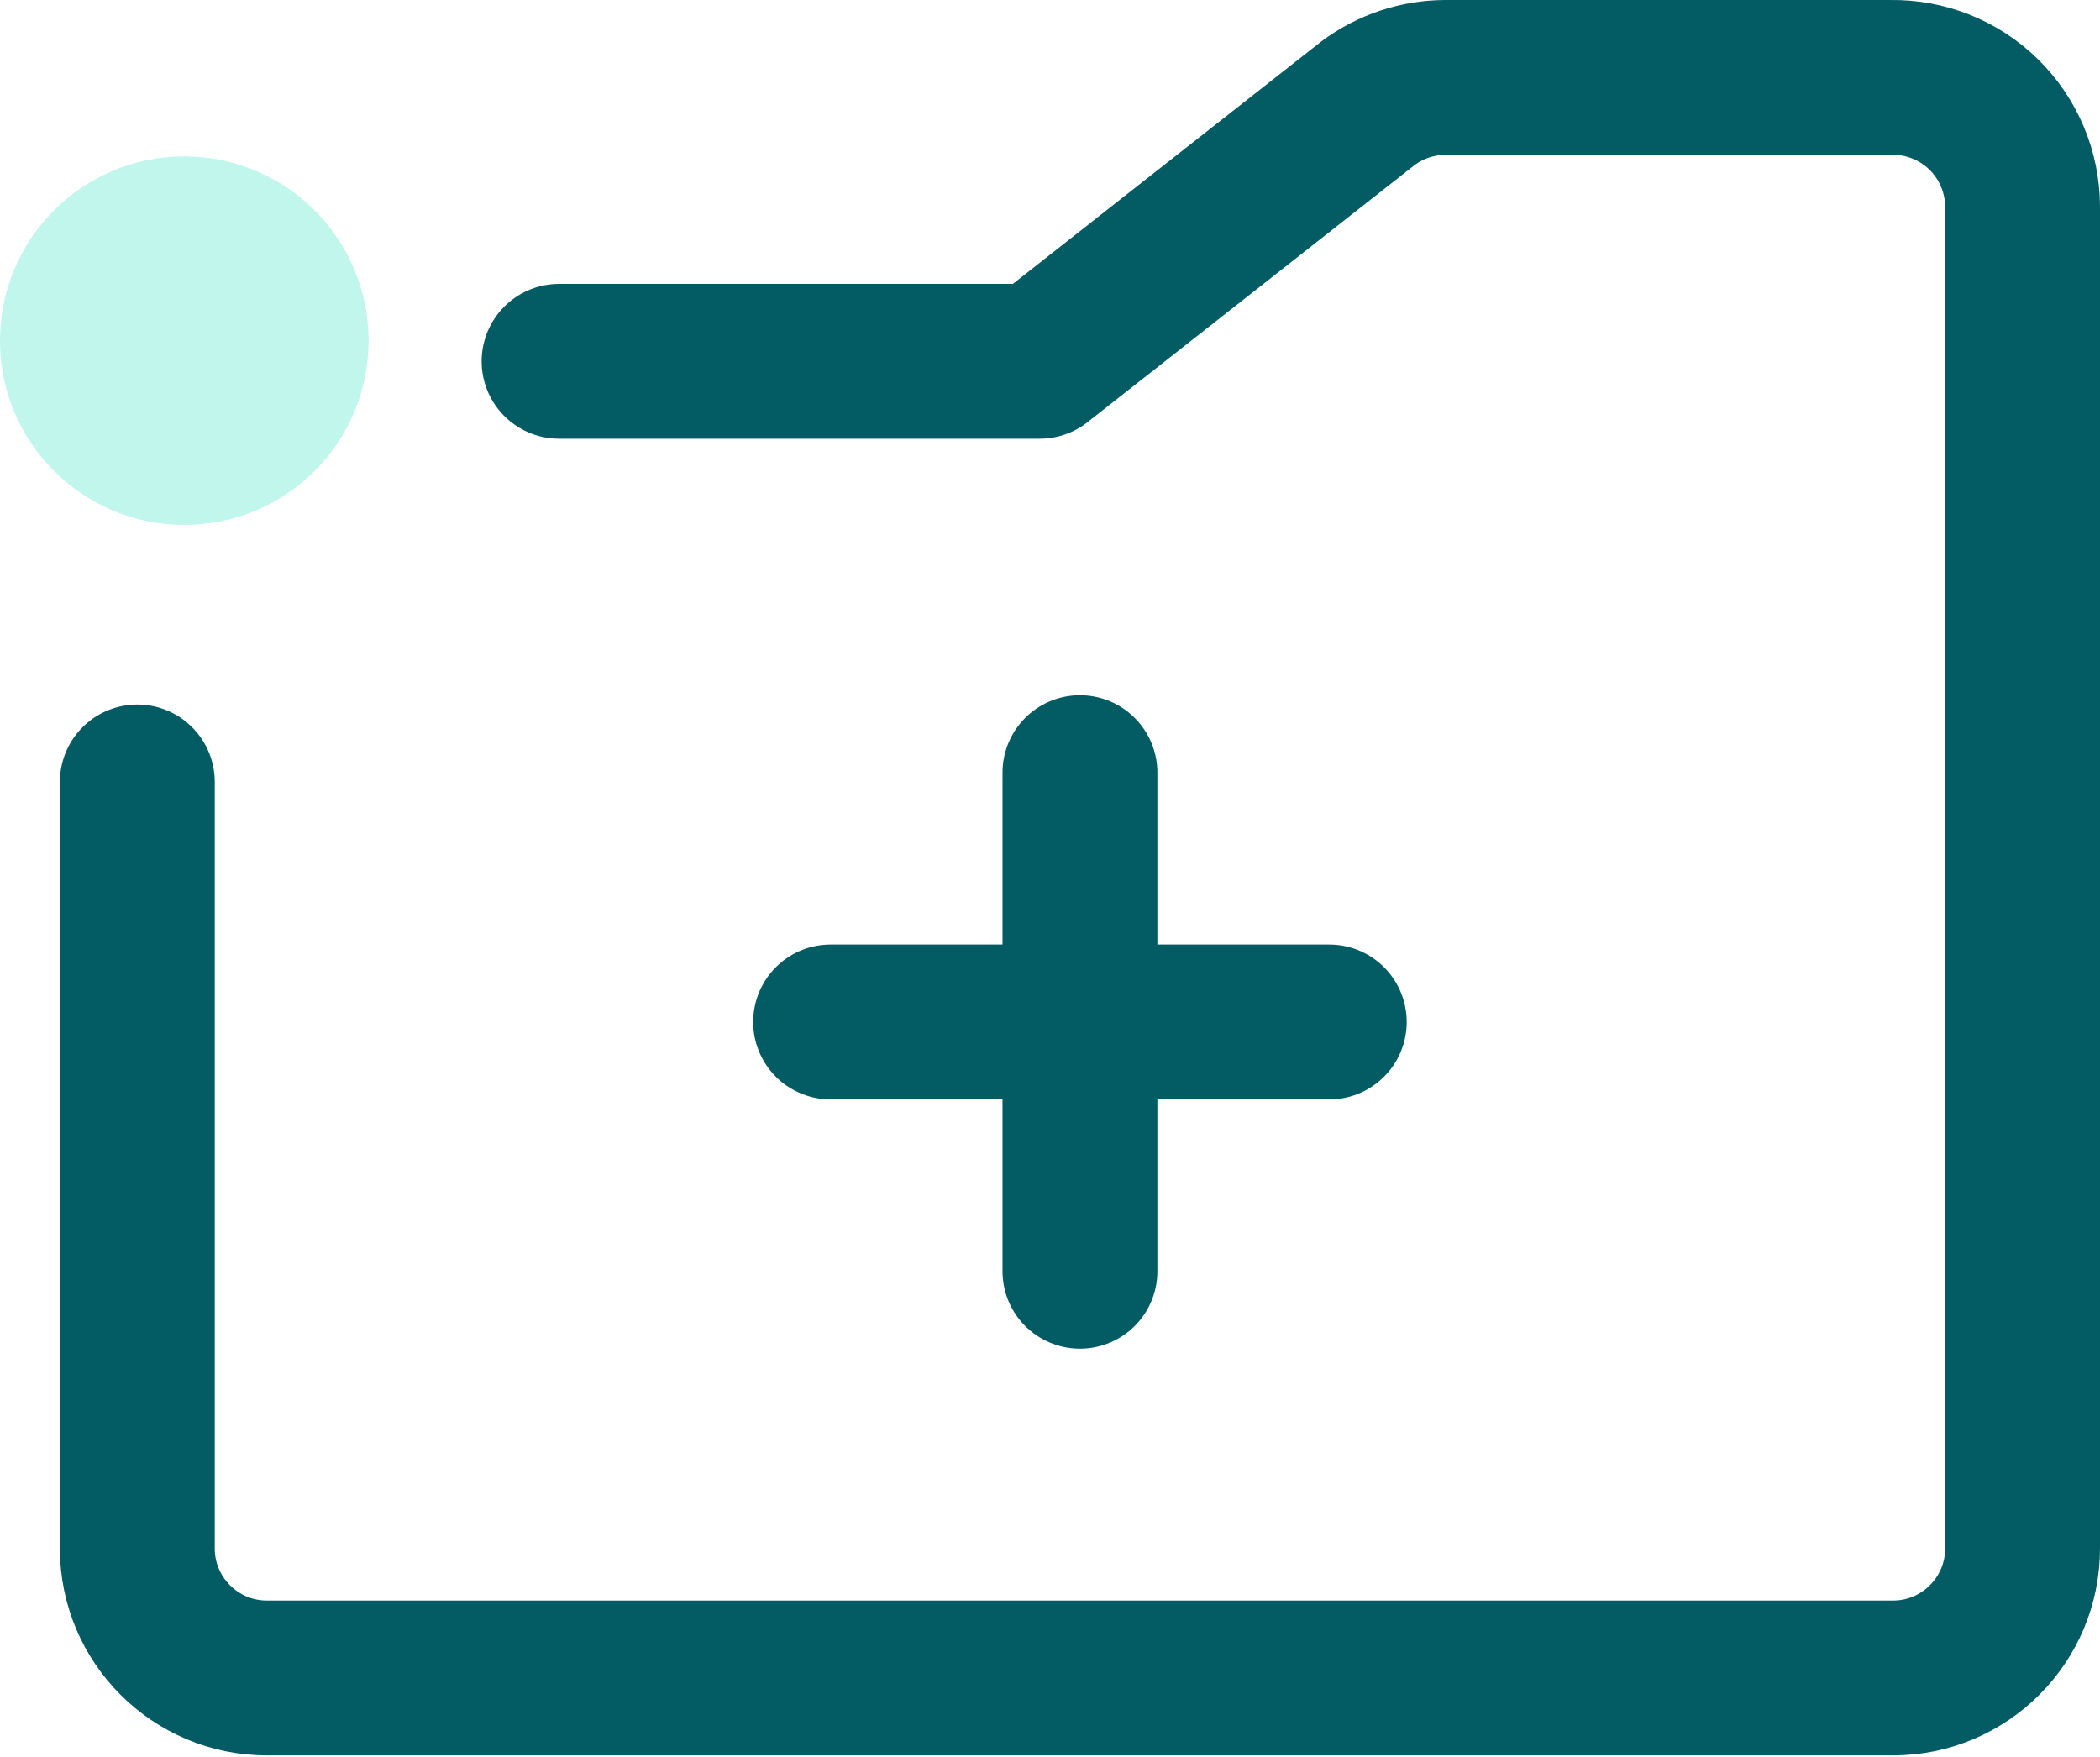
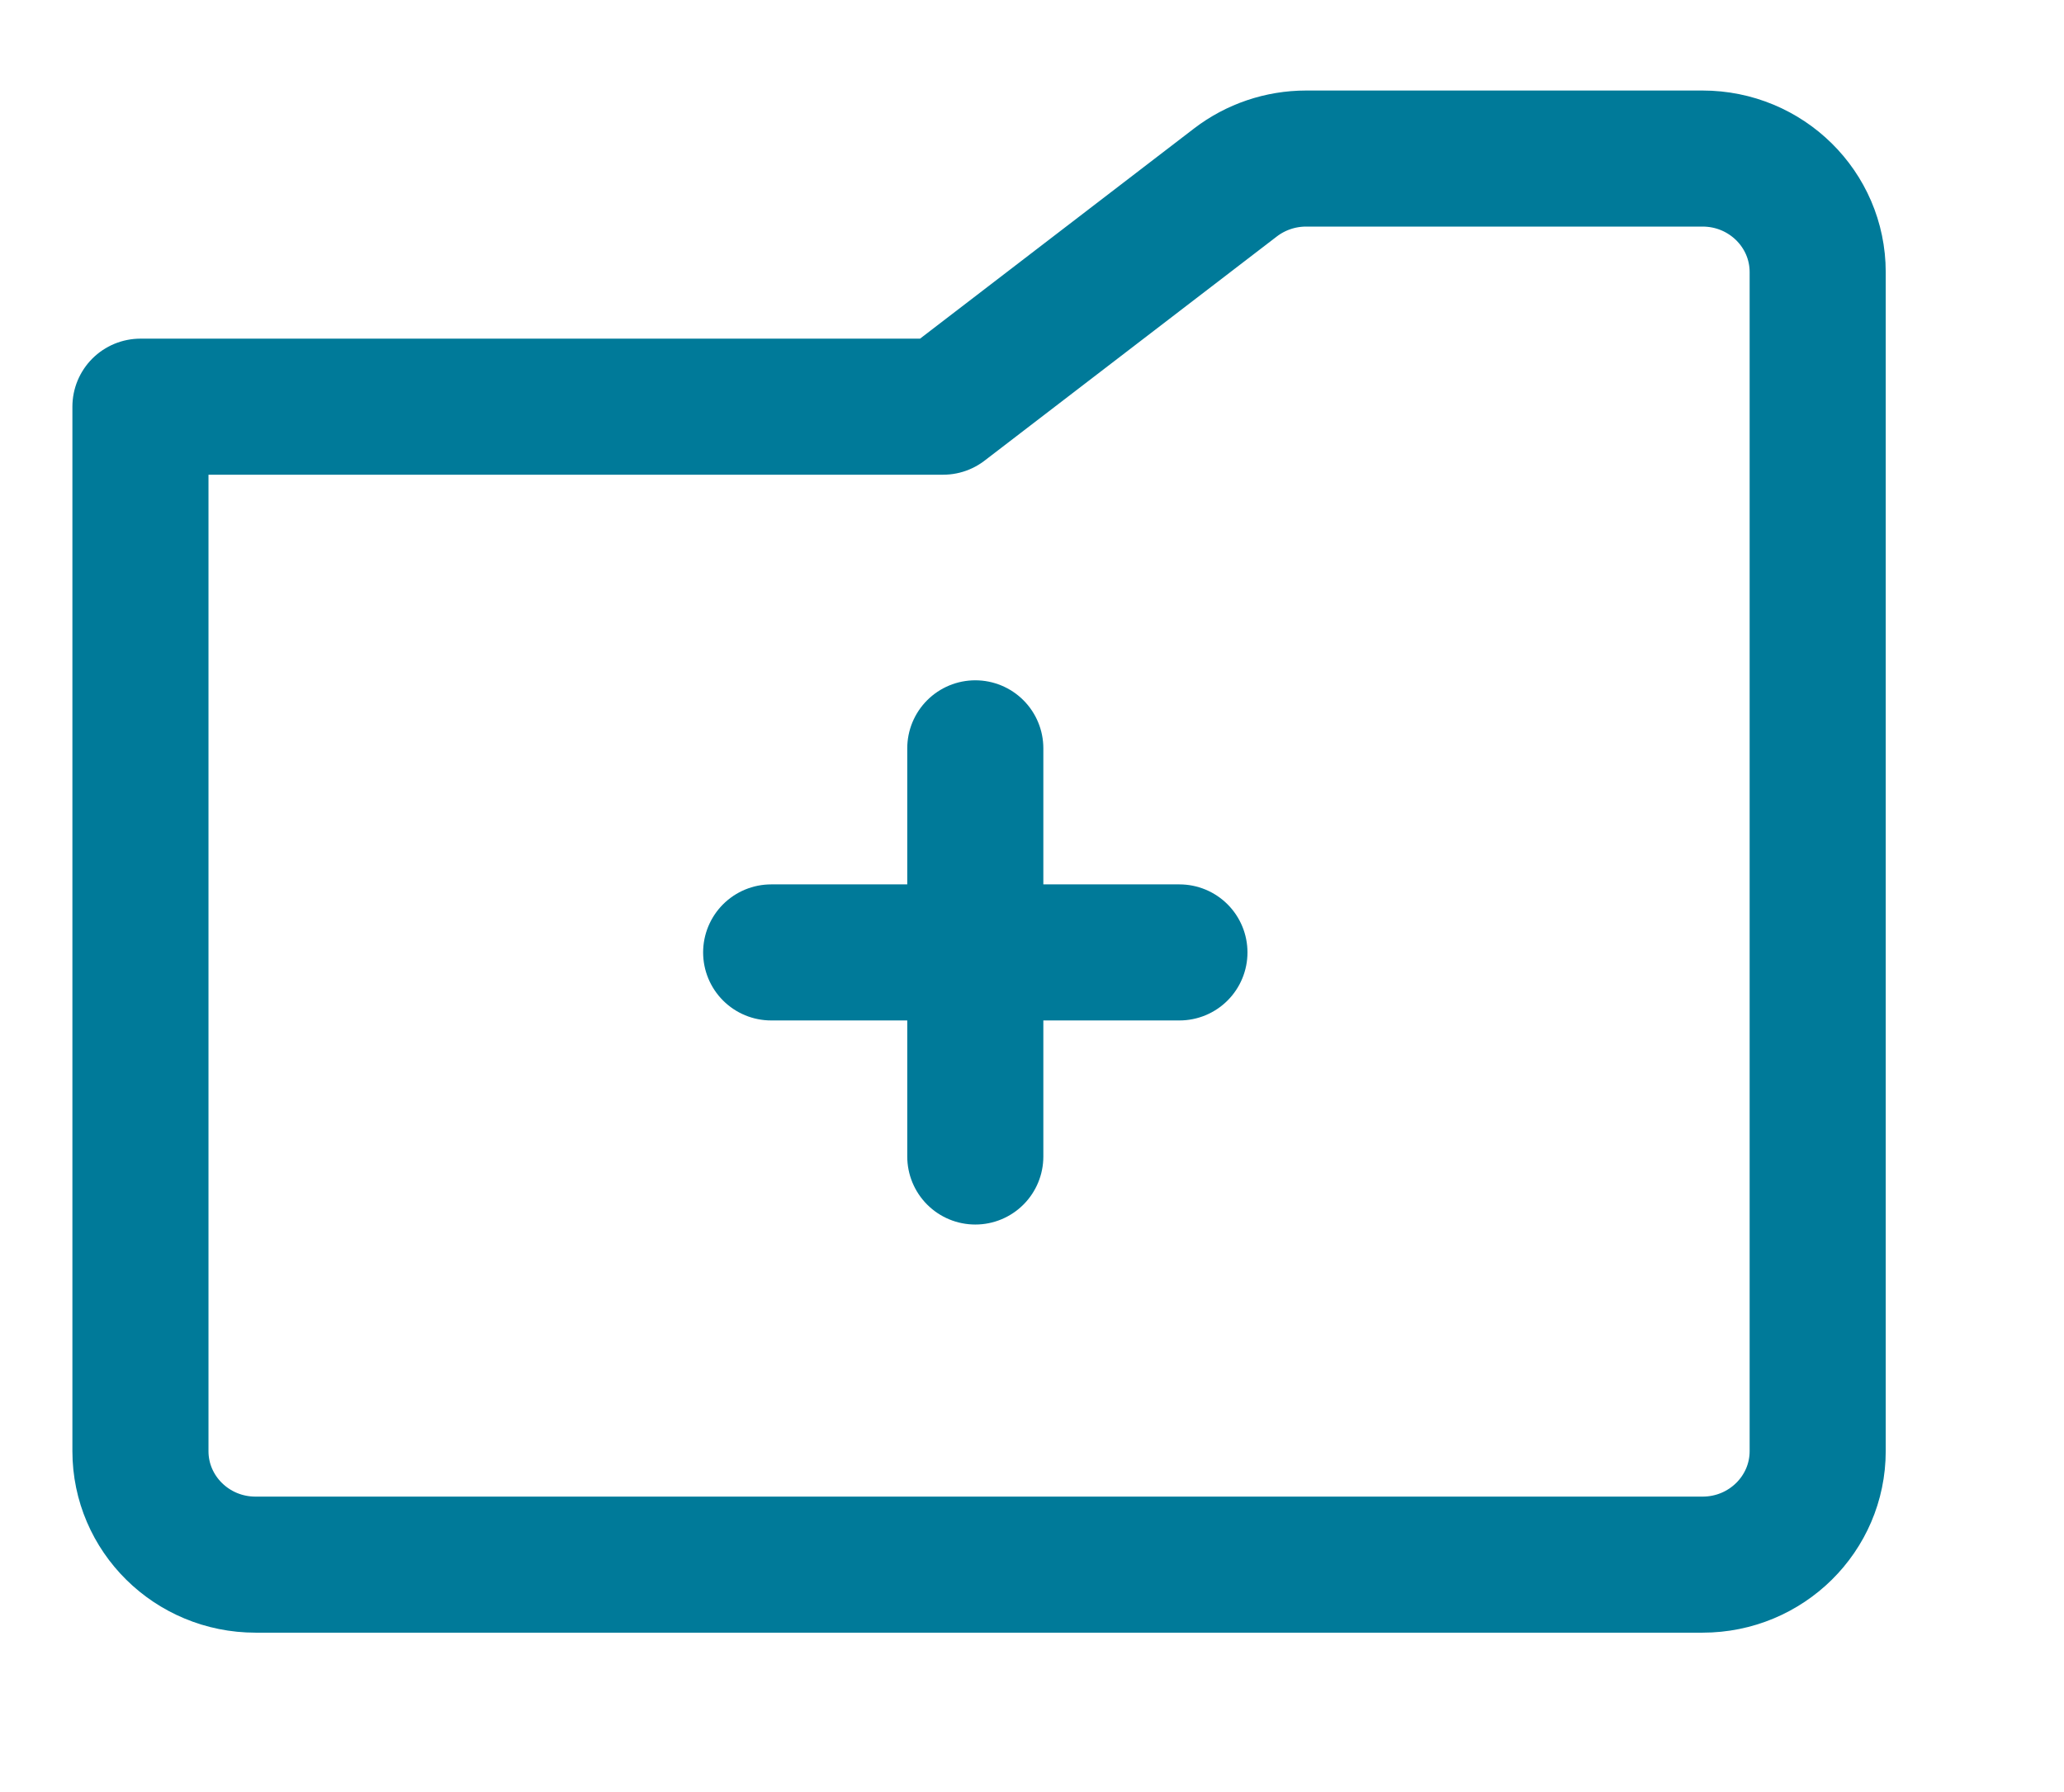
- <svg xmlns="http://www.w3.org/2000/svg" viewBox="0 0 40.68 34.04">
-   <defs>
-     <style>.cls-1{fill:#c1f6ed;}.cls-2{fill:none;stroke:#035c64;stroke-linecap:round;stroke-linejoin:round;stroke-width:3px;}</style>
-   </defs>
-   <g id="Layer_2" data-name="Layer 2">
-     <g id="Layer_1-2" data-name="Layer 1">
-       <circle class="cls-1" cx="3.57" cy="6.6" r="3.57" />
-       <path class="cls-2" d="M10.83,7h9.31L26.5,2A2.52,2.52,0,0,1,28,1.5h8.63A2.51,2.51,0,0,1,39.18,4V30a2.51,2.51,0,0,1-2.51,2.51H5.17A2.51,2.51,0,0,1,2.66,30V15.15" />
-       <line class="cls-2" x1="16.09" y1="19.8" x2="25.75" y2="19.8" />
-       <line class="cls-2" x1="20.92" y1="14.97" x2="20.92" y2="24.63" />
-     </g>
-   </g>
+ <svg xmlns="http://www.w3.org/2000/svg" width="45.5" height="39.5">
+   <path fill="none" fill-rule="evenodd" stroke="#007A99" stroke-linejoin="round" stroke-width="3" d="M3.096 8.967h17.695l6.443-4.943c.446-.342.994-.528 1.558-.528h8.741c1.401 0 2.537 1.121 2.537 2.503v25.997c0 1.382-1.136 2.503-2.537 2.503h-31.9c-1.402 0-2.537-1.121-2.537-2.503V8.967z" />
+   <path fill="none" fill-rule="evenodd" stroke="#007A99" stroke-linecap="round" stroke-linejoin="round" stroke-width="3" d="M21.5 16.5v9M26 21h-9" />
</svg>
